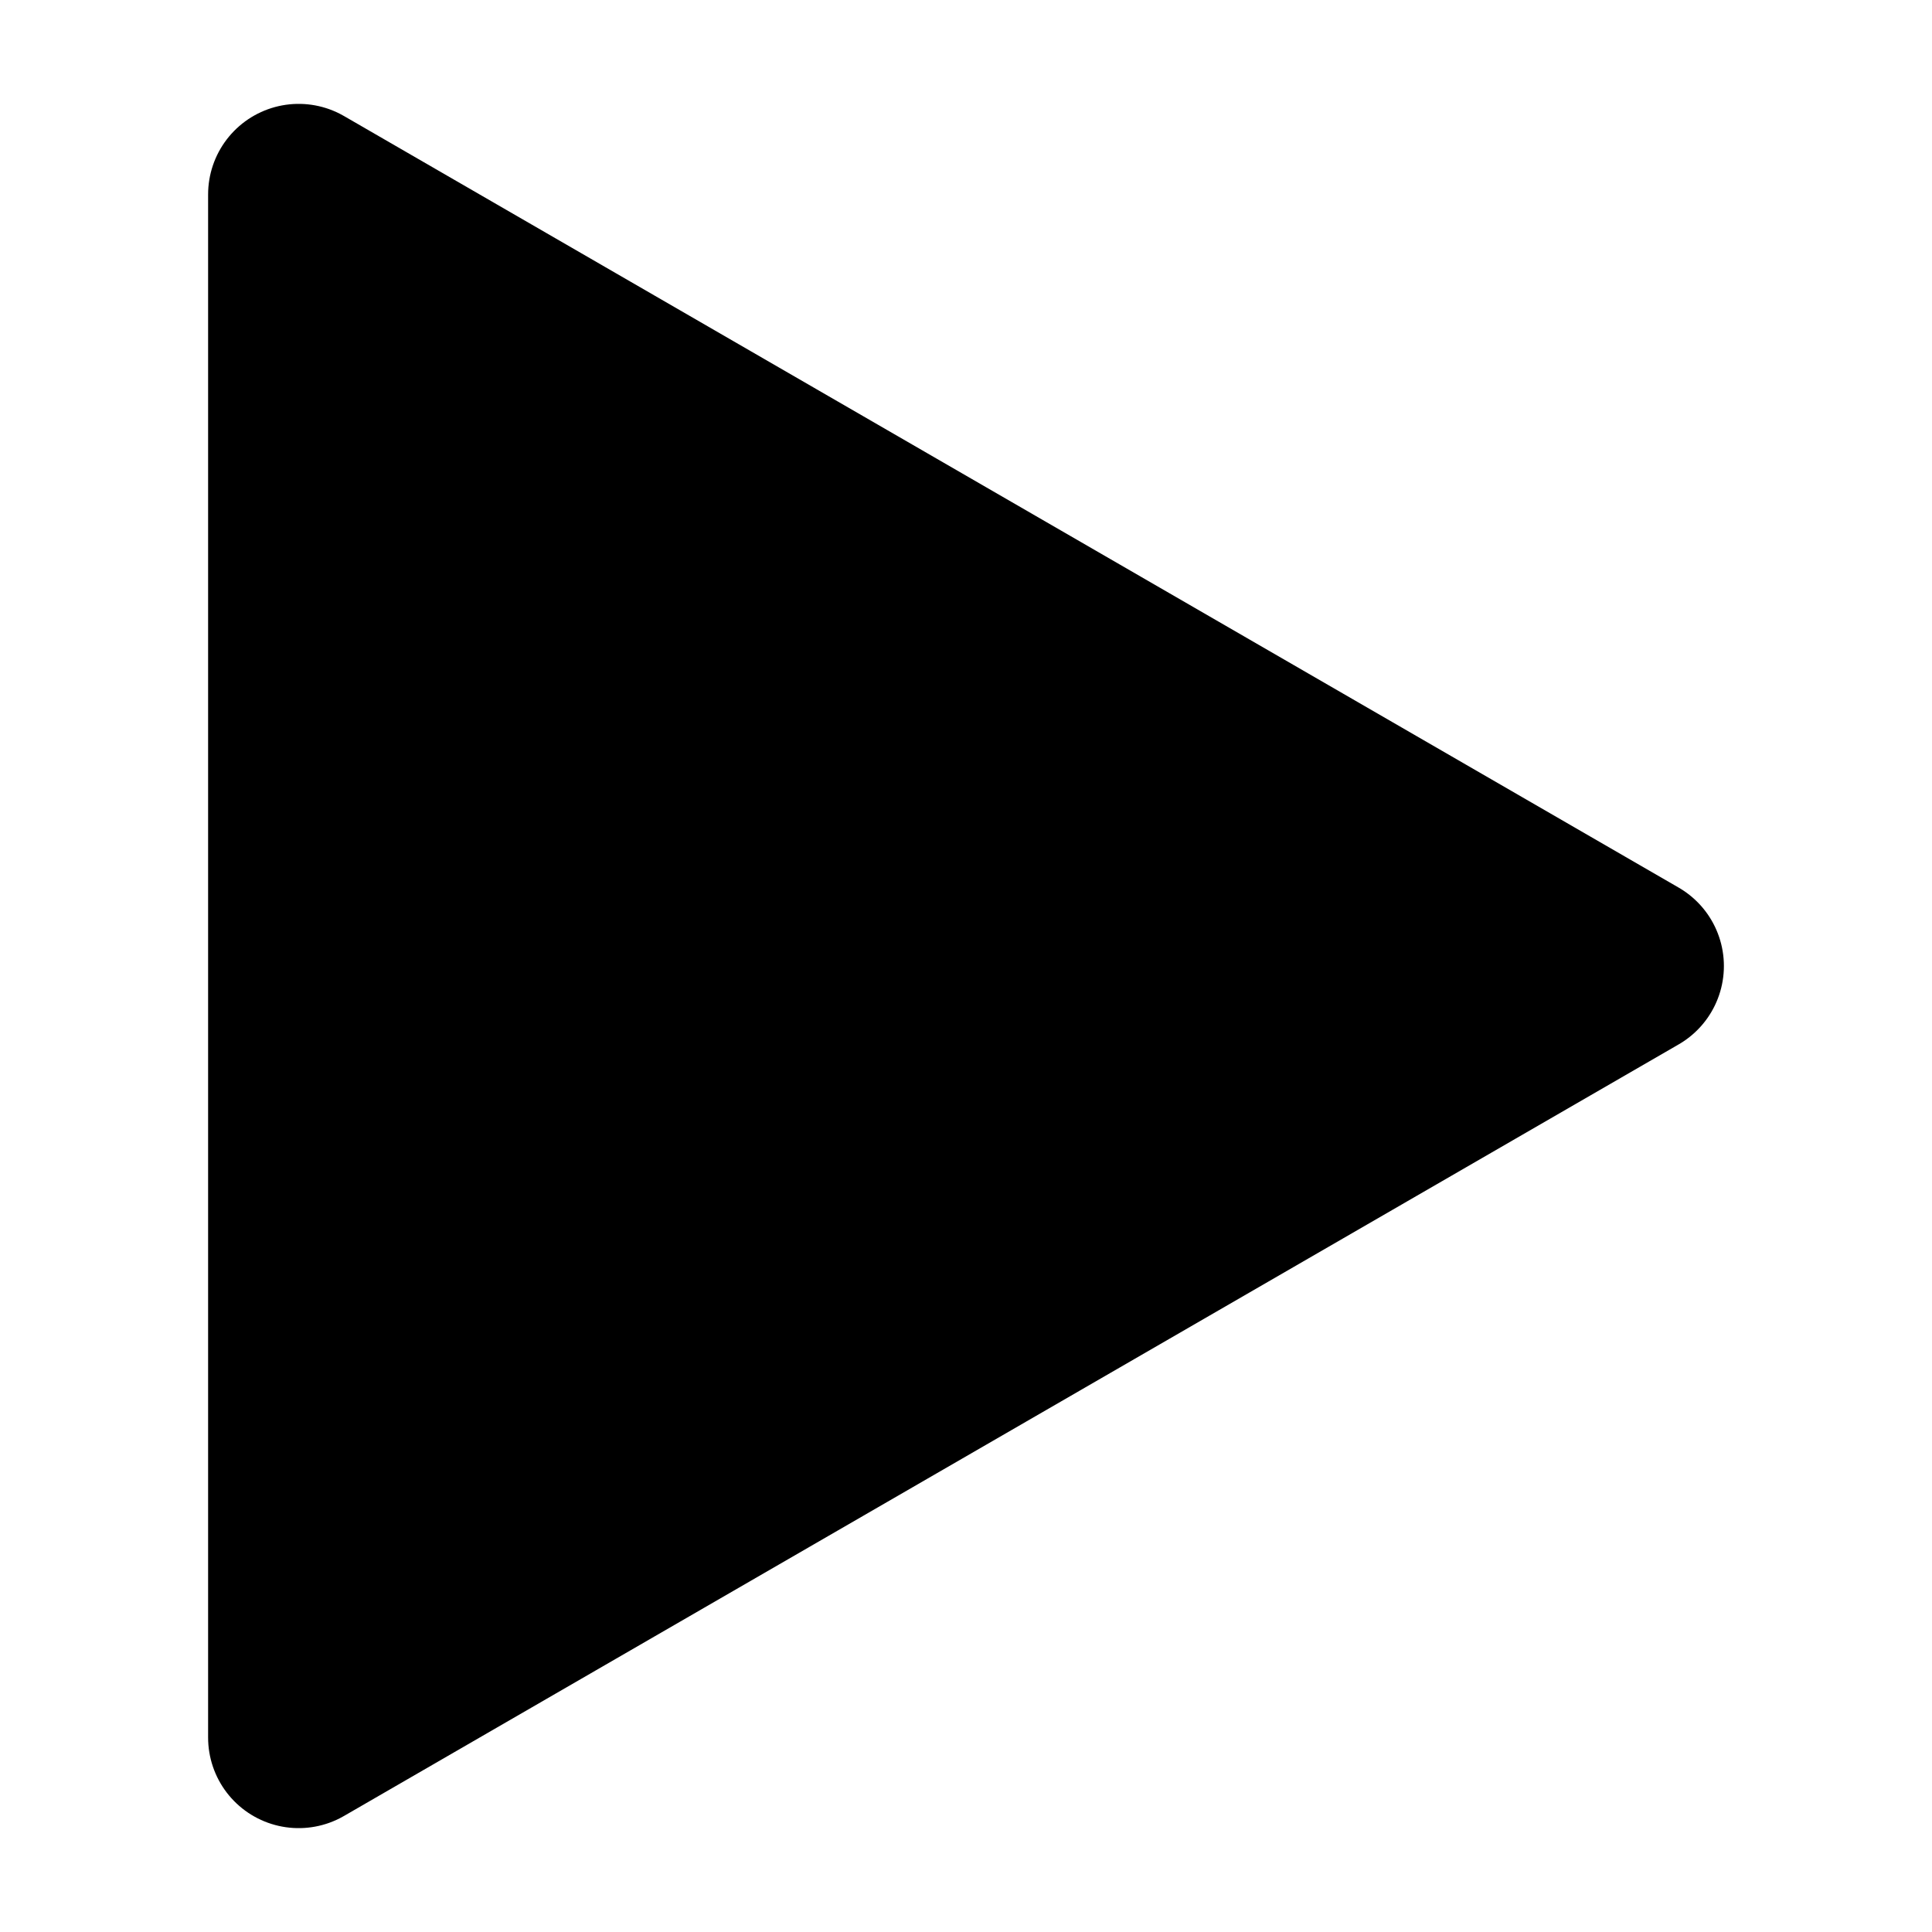
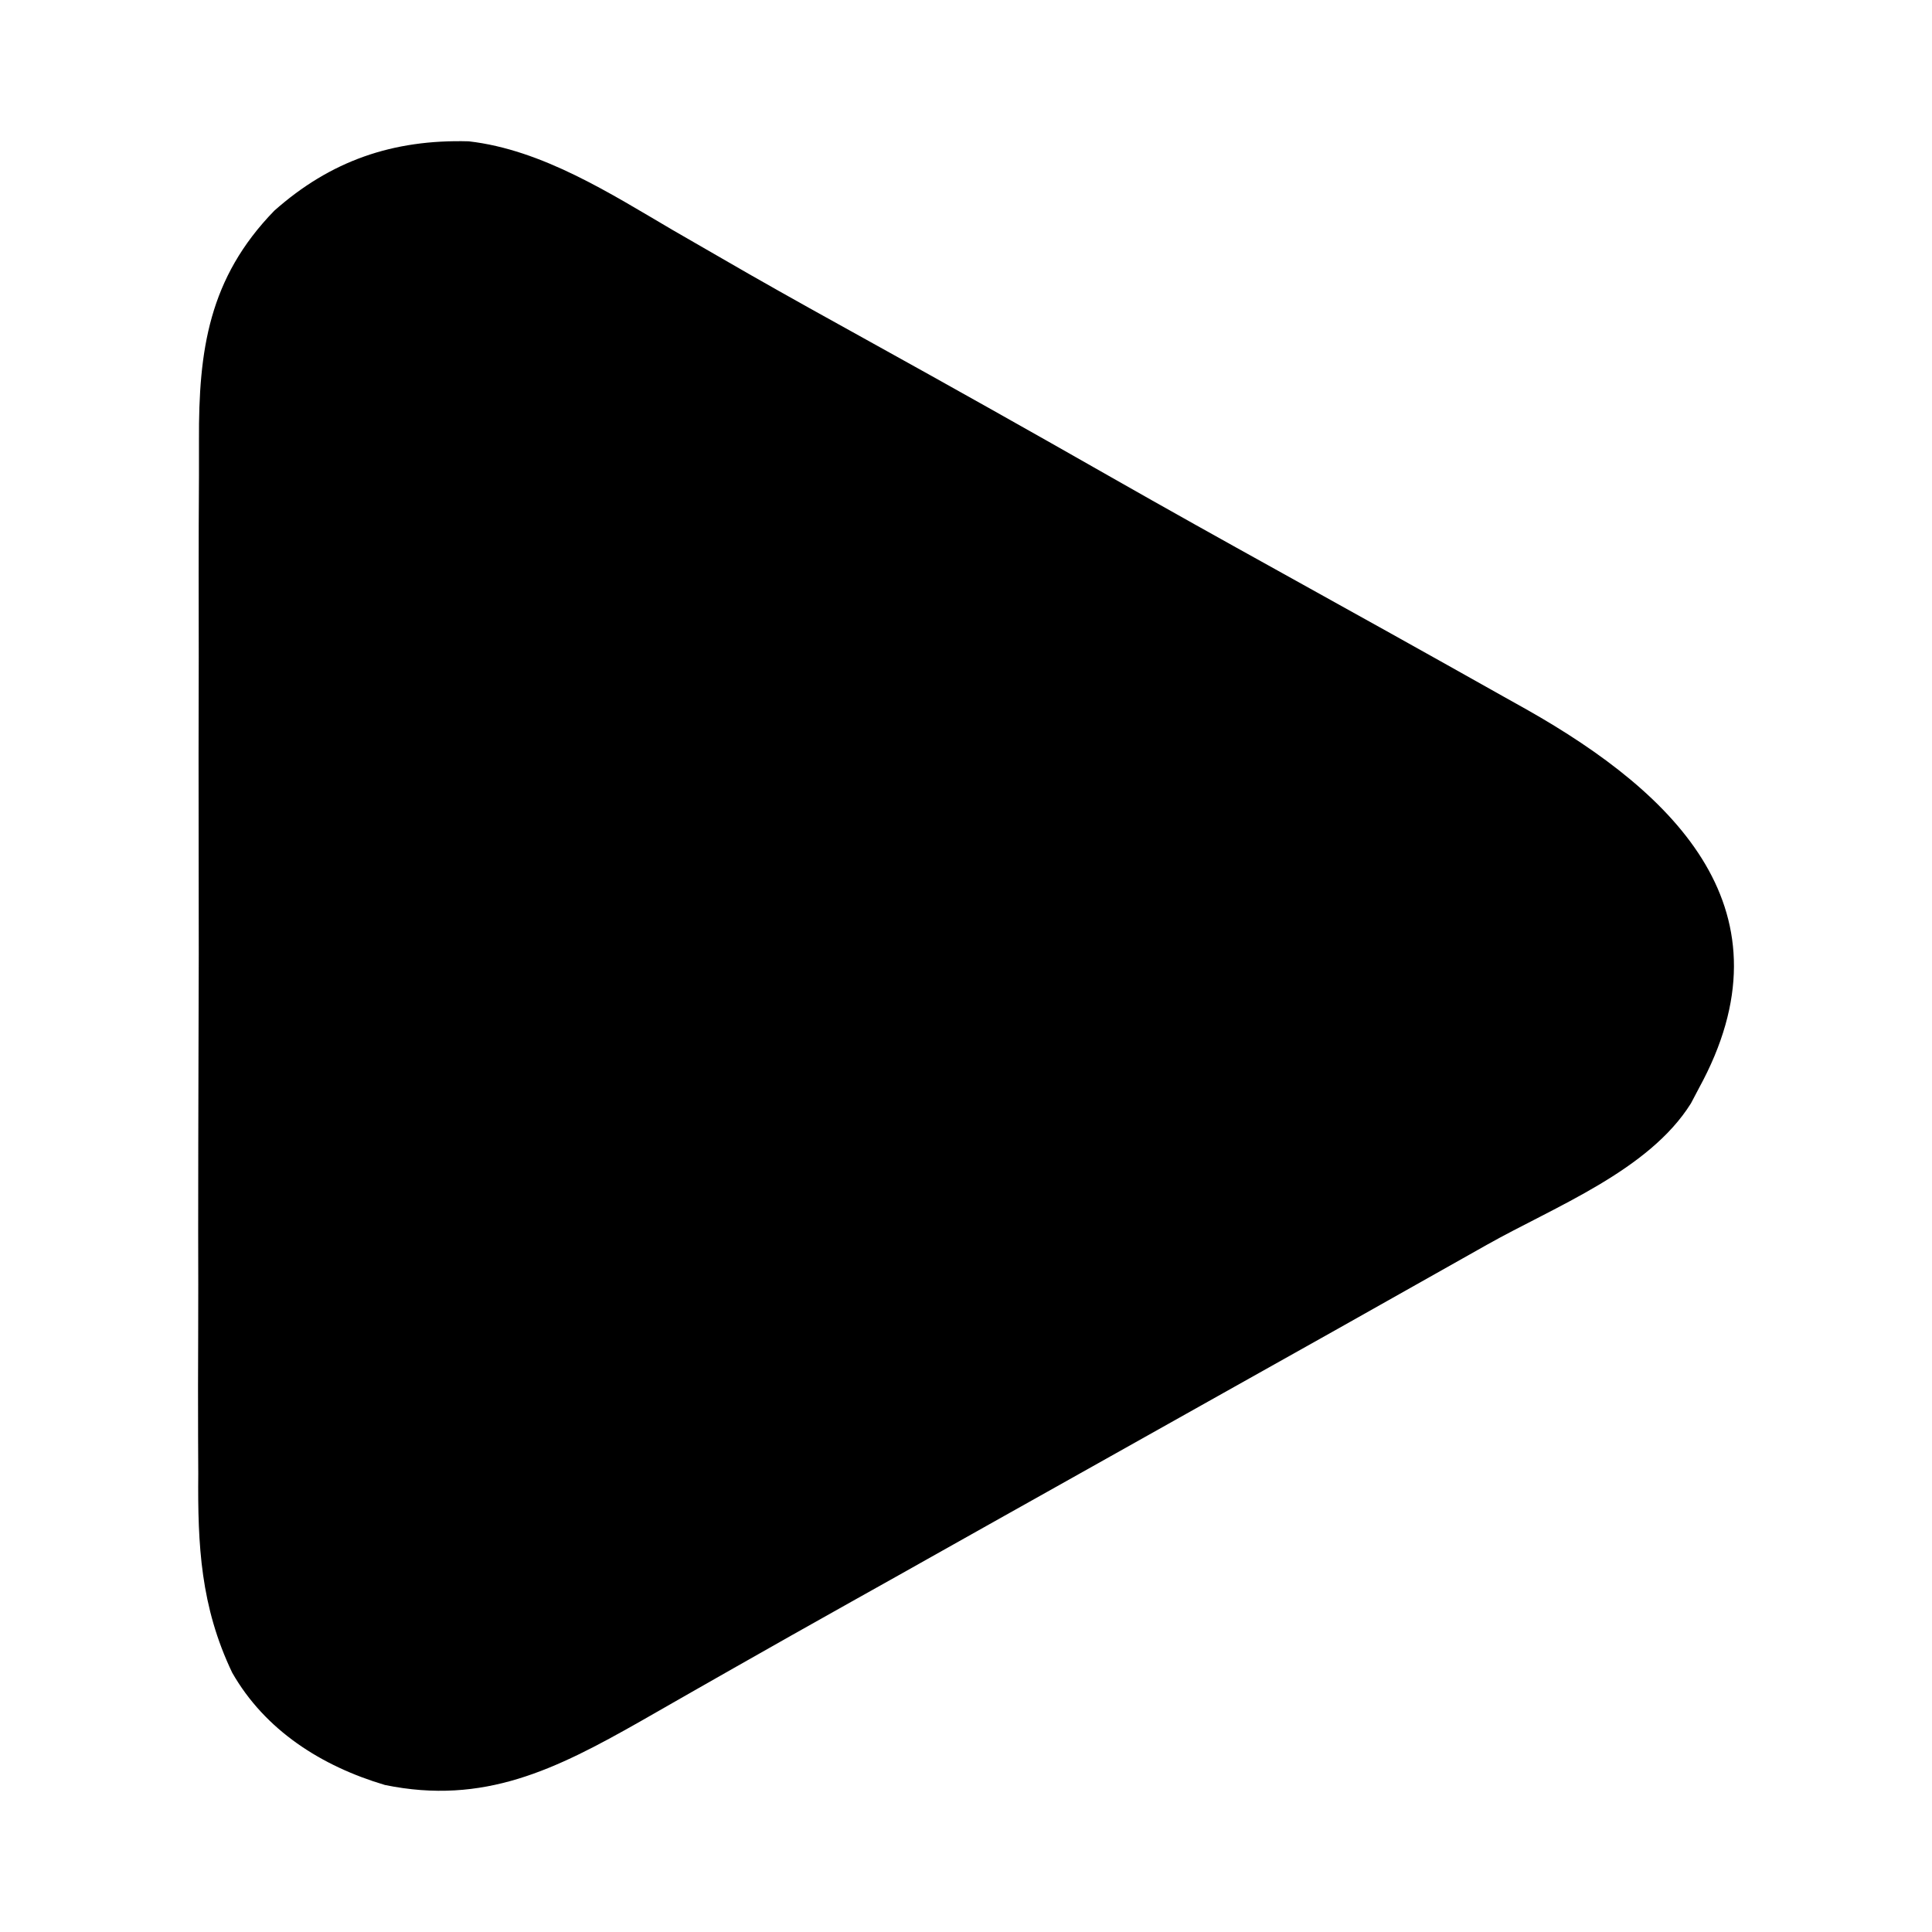
- <svg xmlns="http://www.w3.org/2000/svg" version="1.1" viewBox="0.0 0.0 256.0 256.0" fill="none" stroke="none" stroke-linecap="square" stroke-miterlimit="10">
+ <svg xmlns="http://www.w3.org/2000/svg" version="1.1" viewBox="0.0 0.0 256.003 256.003" fill="none" stroke="none" stroke-linecap="square" stroke-miterlimit="10">
  <clipPath id="p.0">
-     <path d="m0 0l256.0 0l0 256.0l-256.0 0l0 -256.0z" clip-rule="nonzero" />
+     <path d="m0 0l256.003 0l0 256.003l-256.003 0l0 -256.003z" clip-rule="nonzero" />
  </clipPath>
  <g clip-path="url(#p.0)">
-     <path fill="#000000" fill-opacity="0.0" d="m0 0l256.0 0l0 256.0l-256.0 0z" fill-rule="evenodd" />
-     <path fill="#000000" d="m39.575 25.764l176.85 102.236l-176.85 102.236z" fill-rule="evenodd" />
-     <path stroke="#000000" stroke-width="24.0" stroke-linejoin="round" stroke-linecap="butt" d="m39.575 25.764l176.85 102.236l-176.85 102.236z" fill-rule="evenodd" />
+     <path fill="#000000" fill-opacity="0.0" d="m0 0l256.003 0l0 256.003l-256.003 0z" fill-rule="evenodd" />
+     <path fill="#000000" d="m225.088 144.255c-0.343 0.646 -0.675 1.282 -1.027 1.947c-5.571 8.915 -18.032 13.668 -27.049 18.747c-1.067 0.604 -2.138 1.211 -3.238 1.825c-11.236 6.35 -22.493 12.669 -33.758 18.977c-5.634 3.158 -11.257 6.319 -16.891 9.479c-2.252 1.261 -4.493 2.522 -6.745 3.783c-1.669 0.941 -1.669 0.941 -3.371 1.889c-3.371 1.897 -6.742 3.794 -10.116 5.683c-1.108 0.625 -2.23 1.25 -3.371 1.897c-2.241 1.251 -4.471 2.504 -6.702 3.754c-5.228 2.928 -10.438 5.866 -15.636 8.822c-1.835 1.052 -3.671 2.09 -5.498 3.129c-2.293 1.303 -4.586 2.615 -6.868 3.926c-11.184 6.34 -20.687 11.103 -33.813 8.409c-8.436 -2.504 -15.895 -7.267 -20.241 -14.889c-4.183 -8.769 -4.578 -16.866 -4.493 -26.345c-0.011 -1.635 -0.011 -3.269 -0.022 -4.904c-0.019 -4.411 -0.008 -8.822 0.011 -13.233c0.022 -4.634 0.011 -9.267 0 -13.891c0 -7.781 0.022 -15.554 0.041 -23.327c0.044 -8.963 0.044 -17.936 0.022 -26.899c-0.022 -8.661 -0.011 -17.311 0.011 -25.972c0 -3.664 0 -7.339 -0.011 -11.013c0 -4.321 0.011 -8.65 0.041 -12.982c0 -1.574 0 -3.158 0 -4.745c-0.052 -11.93 1.299 -21.468 9.98 -30.401c7.44 -6.602 15.677 -9.469 25.763 -9.196c9.751 1.11 18.798 6.933 27.068 11.779c2.178 1.261 4.368 2.525 6.546 3.775c1.13 0.657 2.263 1.303 3.434 1.979c5.365 3.068 10.781 6.067 16.197 9.063c10.653 5.895 21.267 11.861 31.841 17.888c7.333 4.178 14.71 8.295 22.087 12.383c10.021 5.553 20.023 11.125 29.995 16.736c0.994 0.556 1.98 1.11 2.998 1.677c19.889 11.244 35.711 26.769 22.814 50.247z" fill-rule="evenodd" />
  </g>
</svg>
